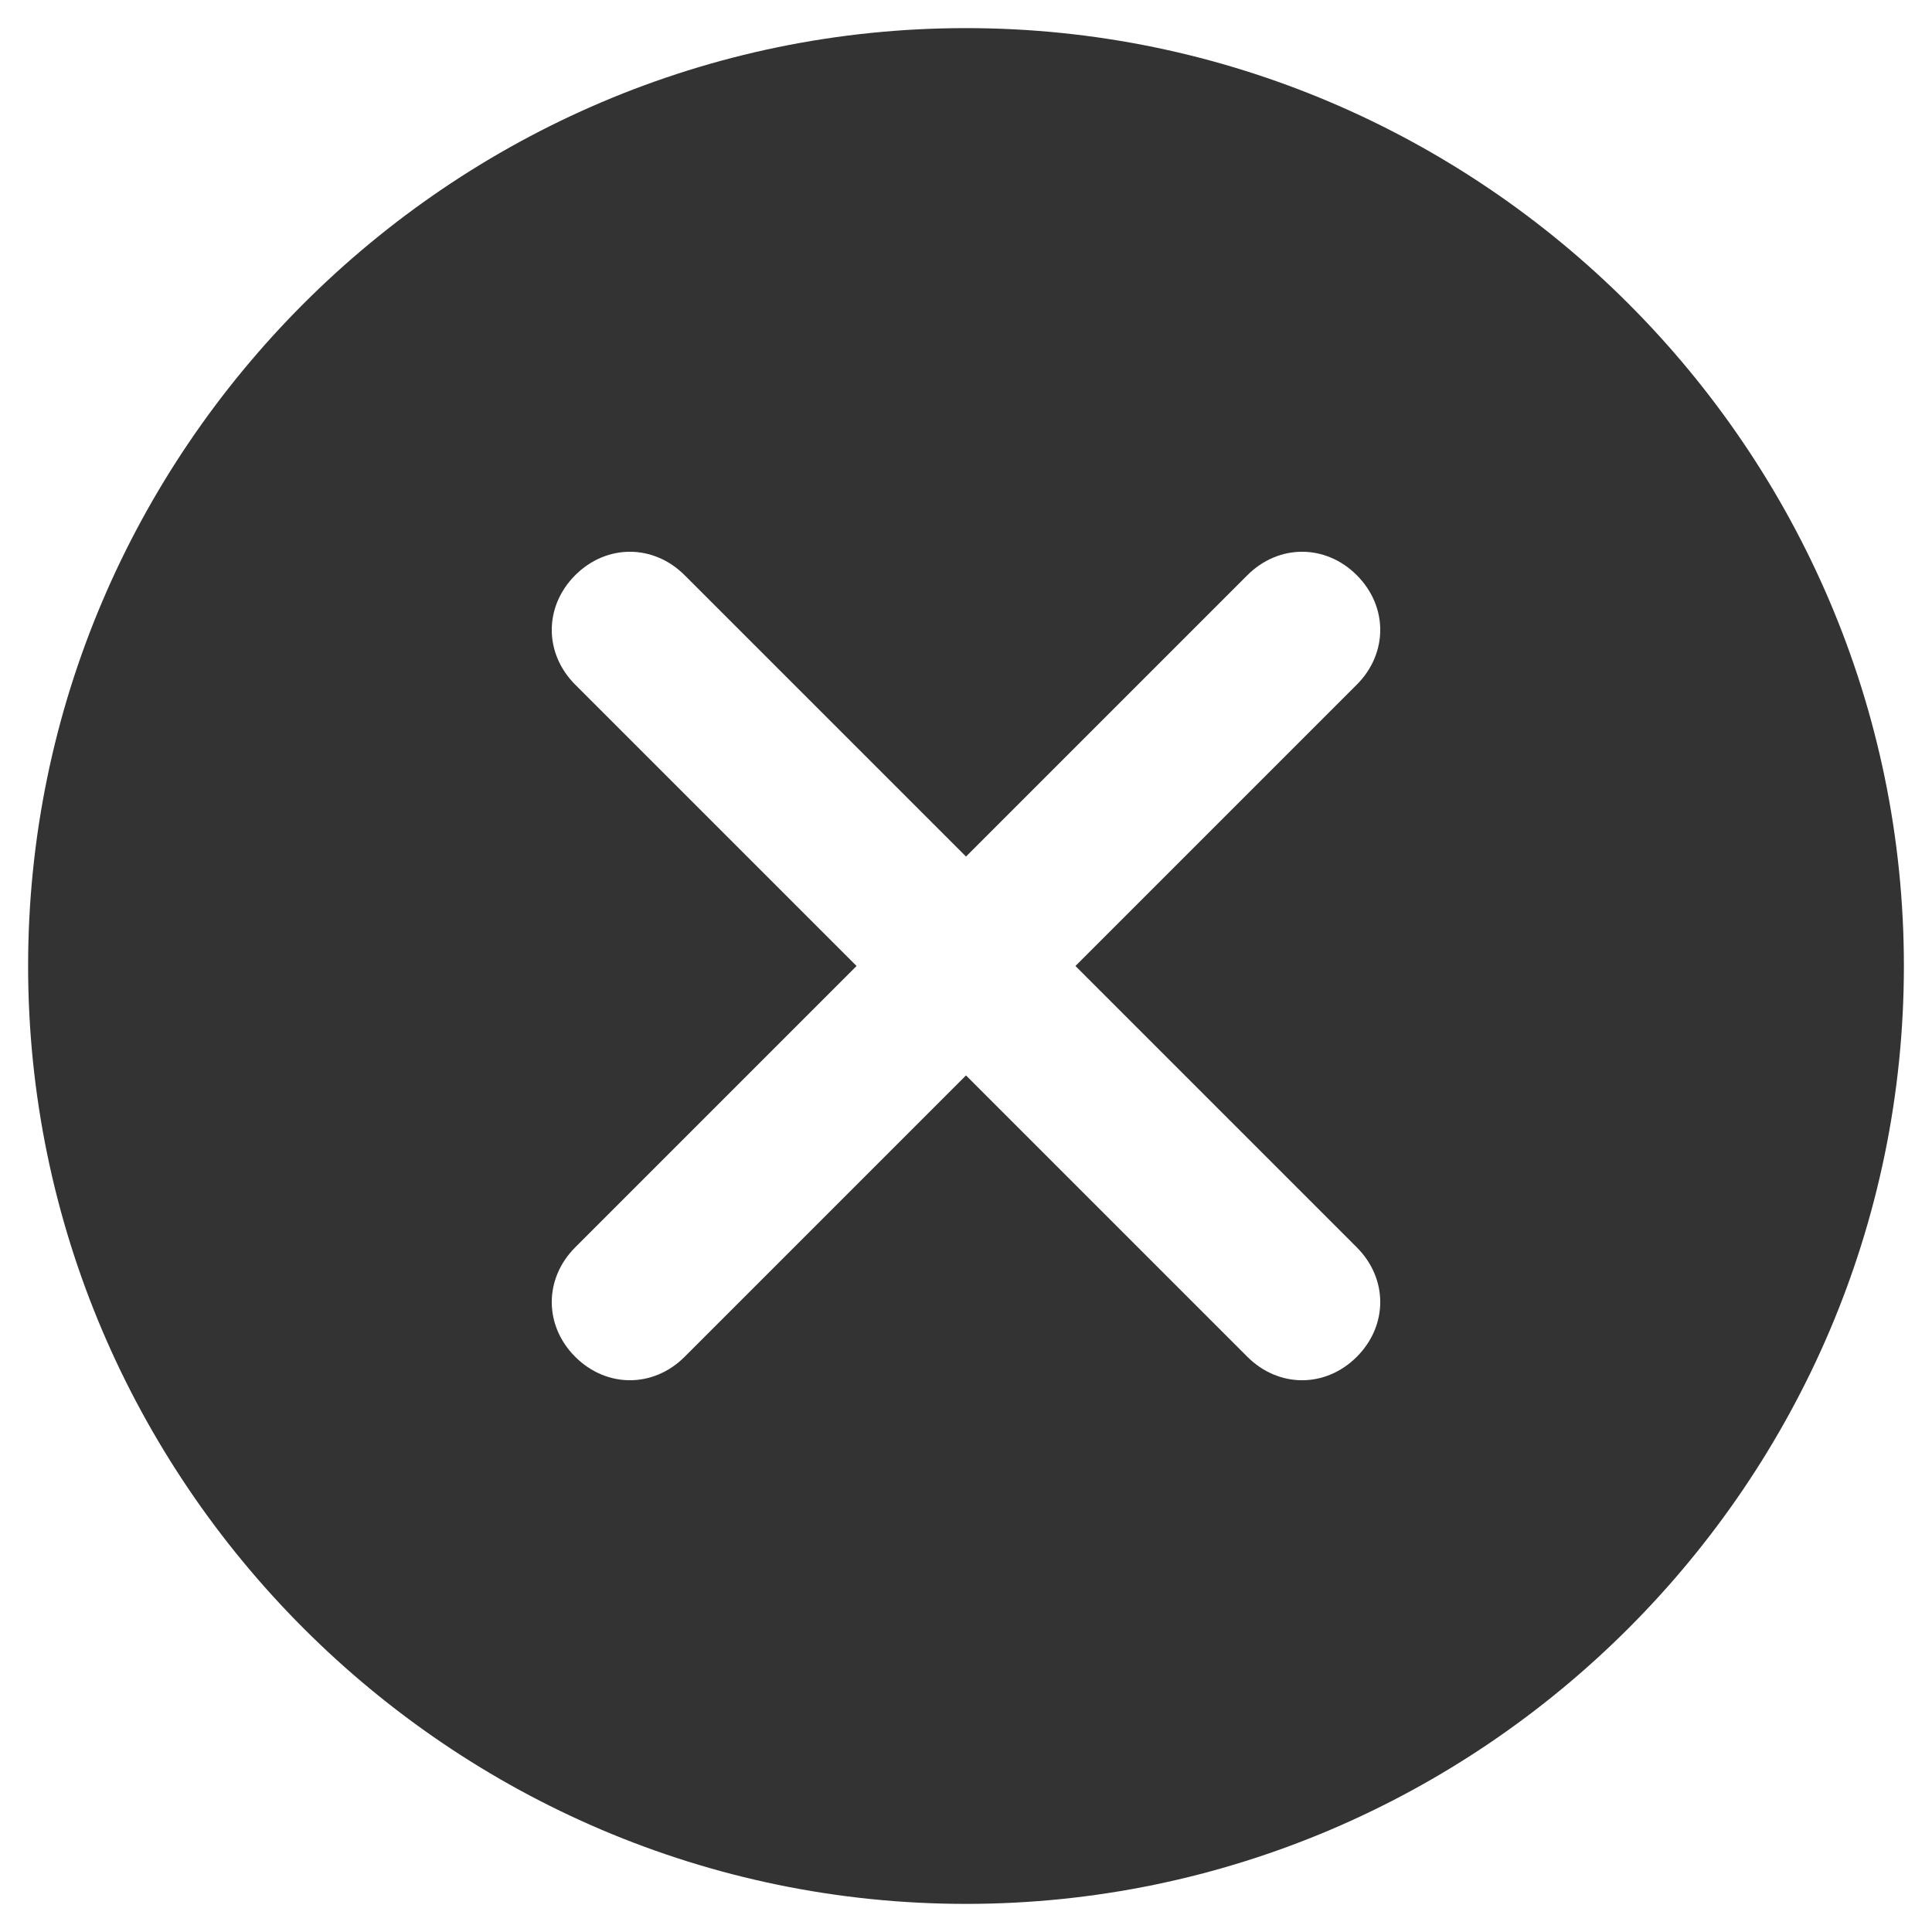
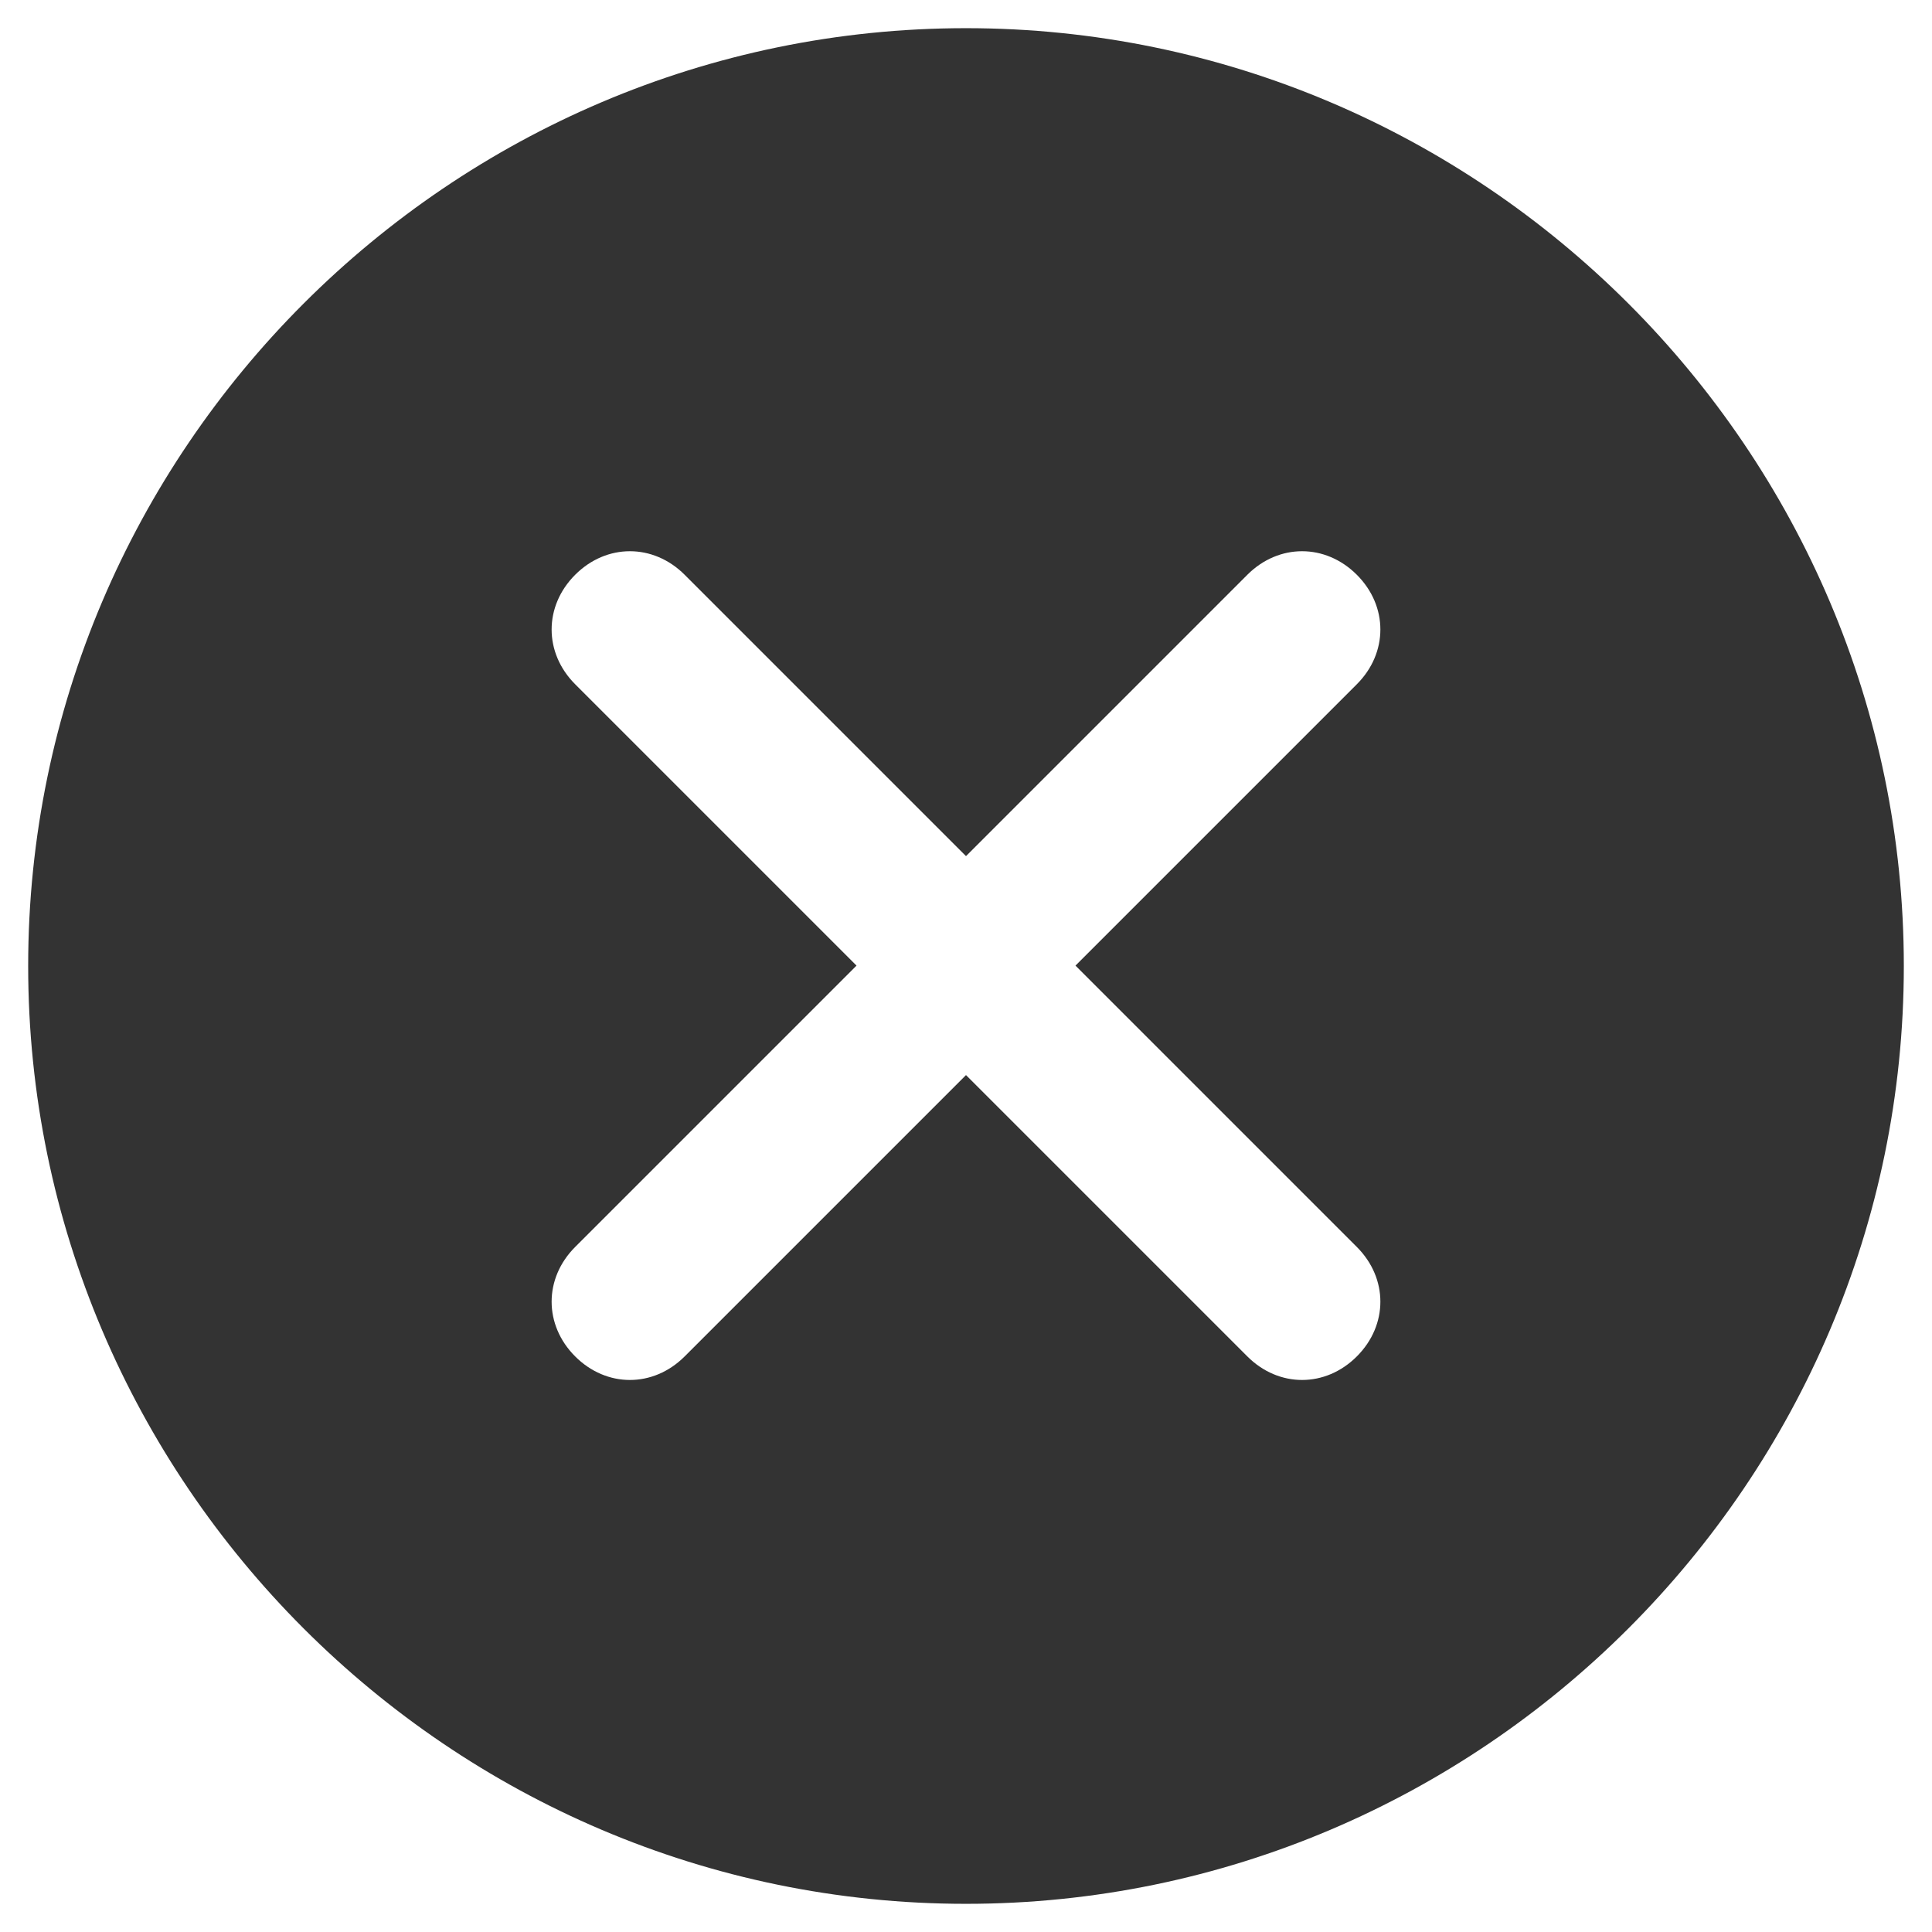
- <svg xmlns="http://www.w3.org/2000/svg" viewBox="0 0 1024 1024">
-   <path fill="#333" d="M512 14.9c-273.41 0-497.1 223.7-497.1 497.1s223.7 497.1 497.1 497.1 497.1-223.7 497.1-497.1-223.7-497.1-497.1-497.1z m207.13 646.23c16.57 16.57 16.57 41.42 0 58s-41.42 16.57-58 0l-149.13-149.13-149.13 149.13c-16.57 16.57-41.43 16.57-58 0s-16.57-41.42 0-58l149.13-149.13-149.13-149.13c-16.57-16.57-16.57-41.43 0-58s41.42-16.57 58 0l149.13 149.13 149.13-149.13c16.57-16.57 41.43-16.57 58 0s16.57 41.42 0 58l-149.13 149.13 149.13 149.13z" />
+ <svg xmlns="http://www.w3.org/2000/svg" viewBox="0 0 48 48">
+   <path fill="#333" d="M24 0.70c-12.82 0-23.30 10.48-23.30 23.30s10.48 23.30 23.30 23.30 23.30-10.48 23.30-23.30-10.48-23.30-23.30-23.30z m9.71 30.28c0.78 0.78 0.78 1.94 0 2.72s-1.94 0.78-2.72 0l-6.99-6.99-6.99 6.99c-0.78 0.78-1.94 0.78-2.72 0s-0.78-1.94 0-2.72l6.99-6.99-6.99-6.99c-0.78-0.78-0.78-1.94 0-2.72s1.94-0.78 2.72 0l6.99 6.99 6.99-6.99c0.78-0.78 1.94-0.78 2.72 0s0.78 1.94 0 2.72l-6.99 6.99 6.99 6.99z" />
</svg>
